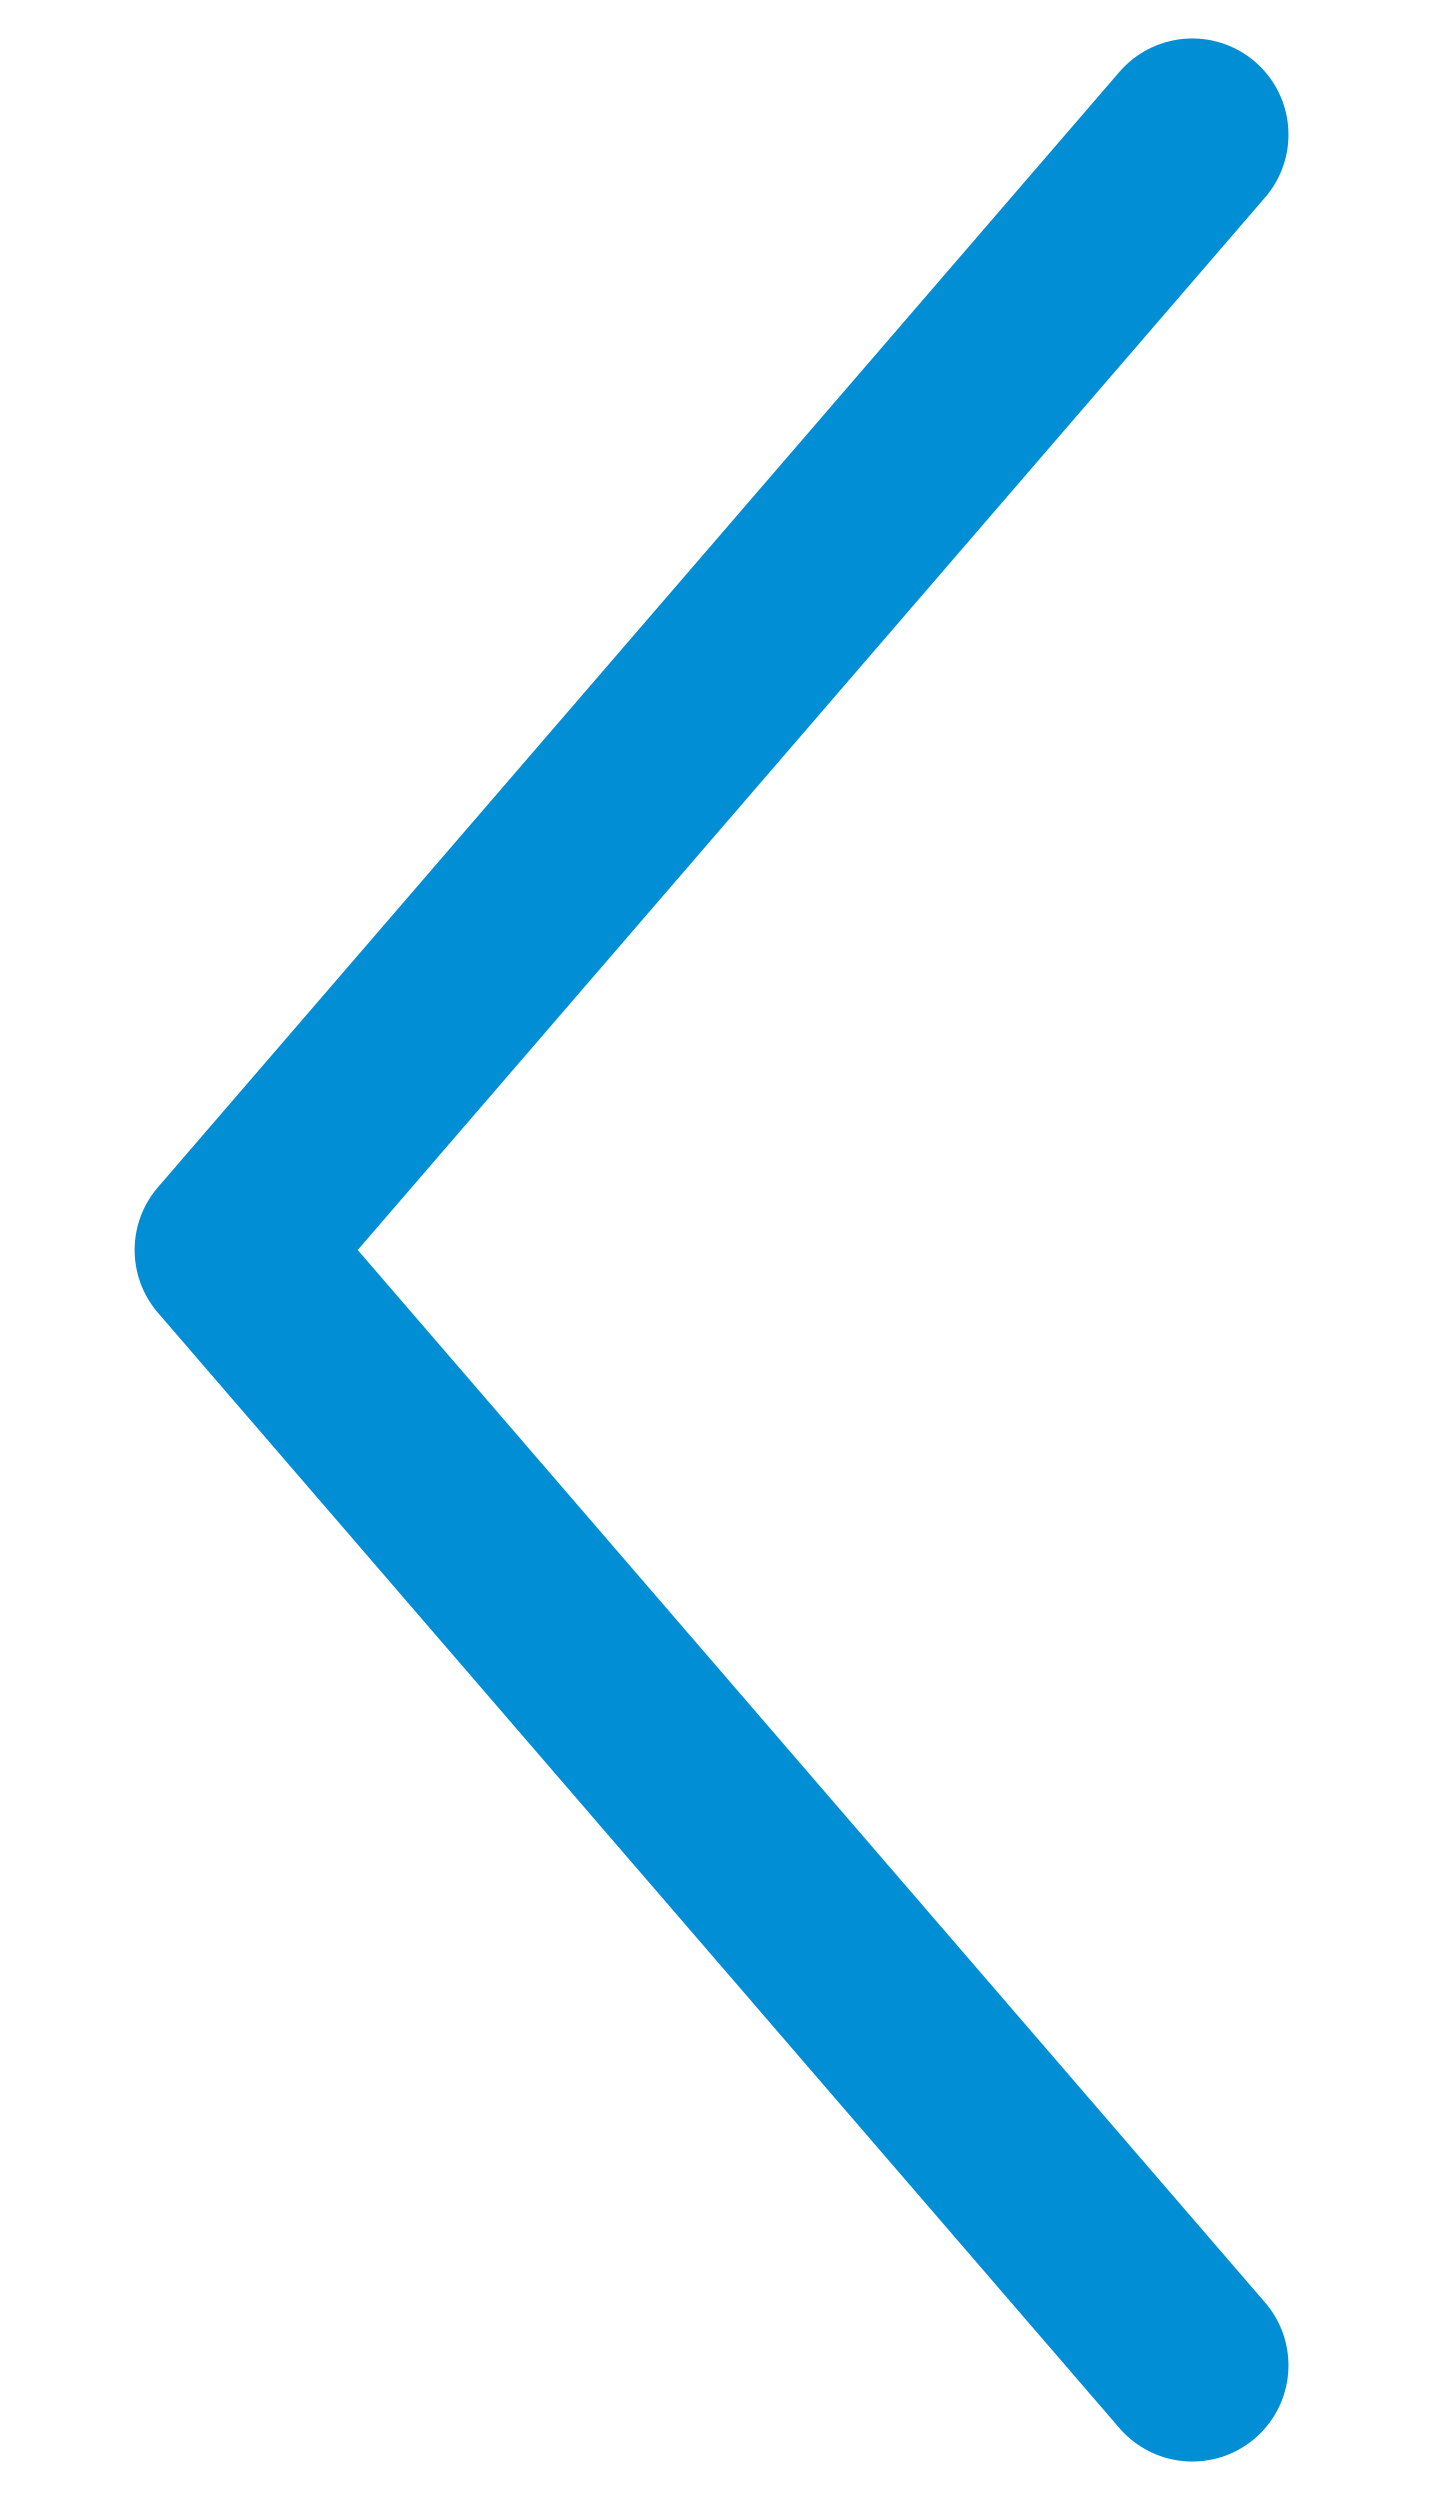
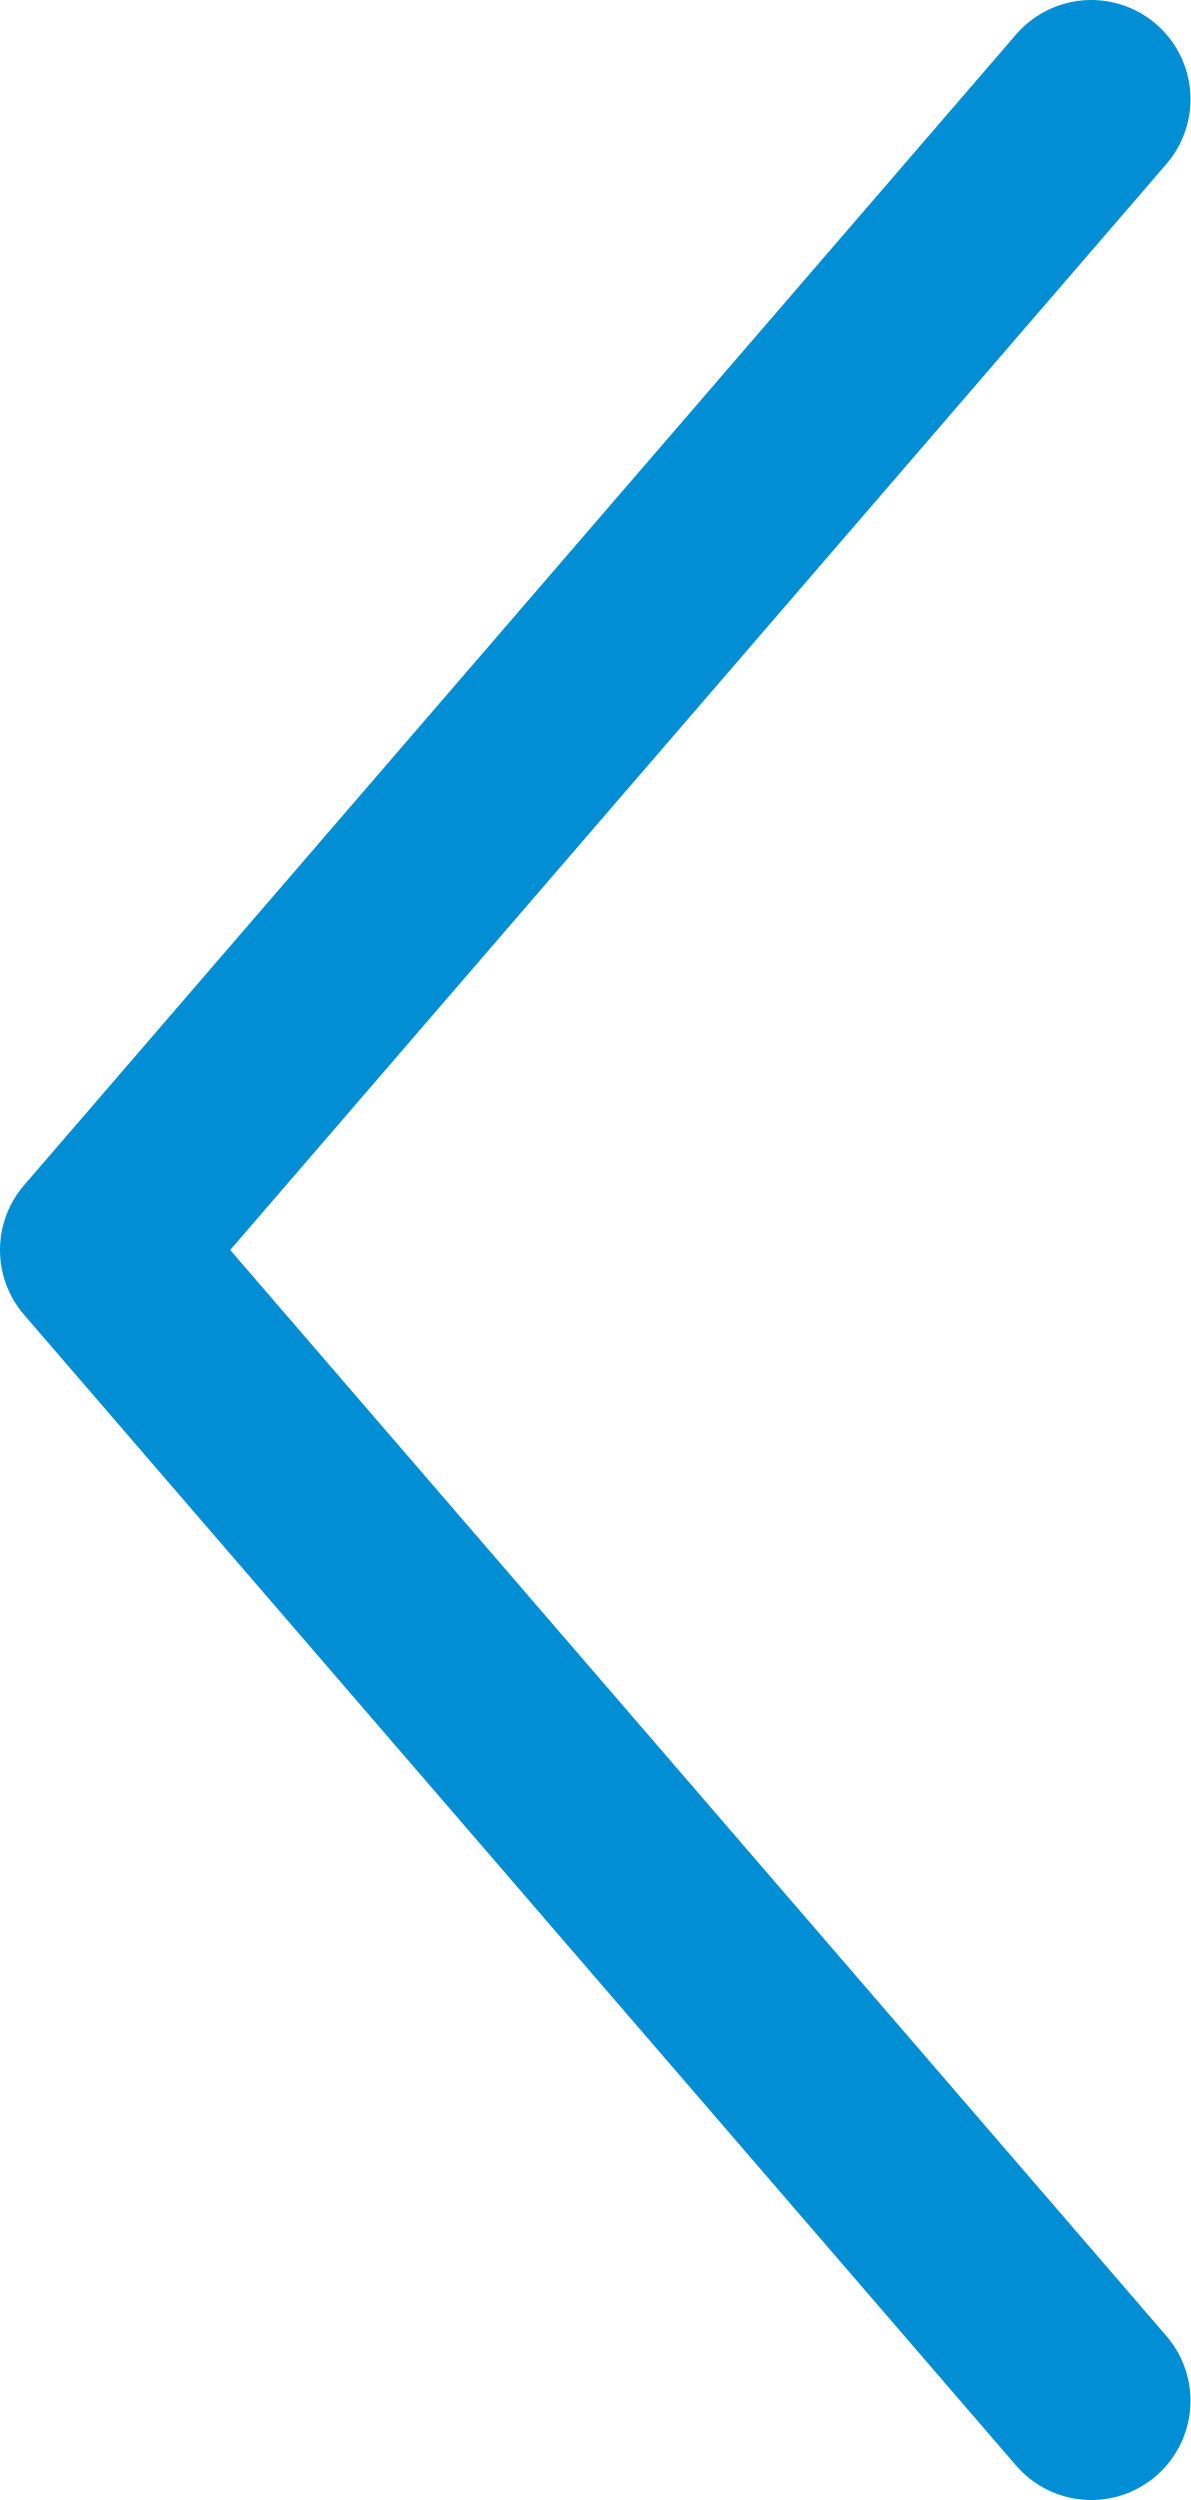
- <svg xmlns="http://www.w3.org/2000/svg" version="1.1" id="Layer_1" x="0px" y="0px" viewBox="0 0 7.5 13" style="enable-background:new 0 0 7.5 13;" xml:space="preserve">
-   <style type="text/css">
- 	.st0{fill:none;stroke:#018ED5;stroke-linecap:round;stroke-linejoin:round;stroke-miterlimit:10;}
- </style>
-   <polyline class="st0" points="6.2,0.7 1.2,6.5 6.2,12.3 " />
+ <svg xmlns="http://www.w3.org/2000/svg" id="Layer_1" data-name="Layer 1" viewBox="0 0 6 12.6">
+   <polyline points="5.5 0.5 0.5 6.3 5.5 12.1" style="fill:none;stroke:#018ed5;stroke-linecap:round;stroke-linejoin:round" />
</svg>
